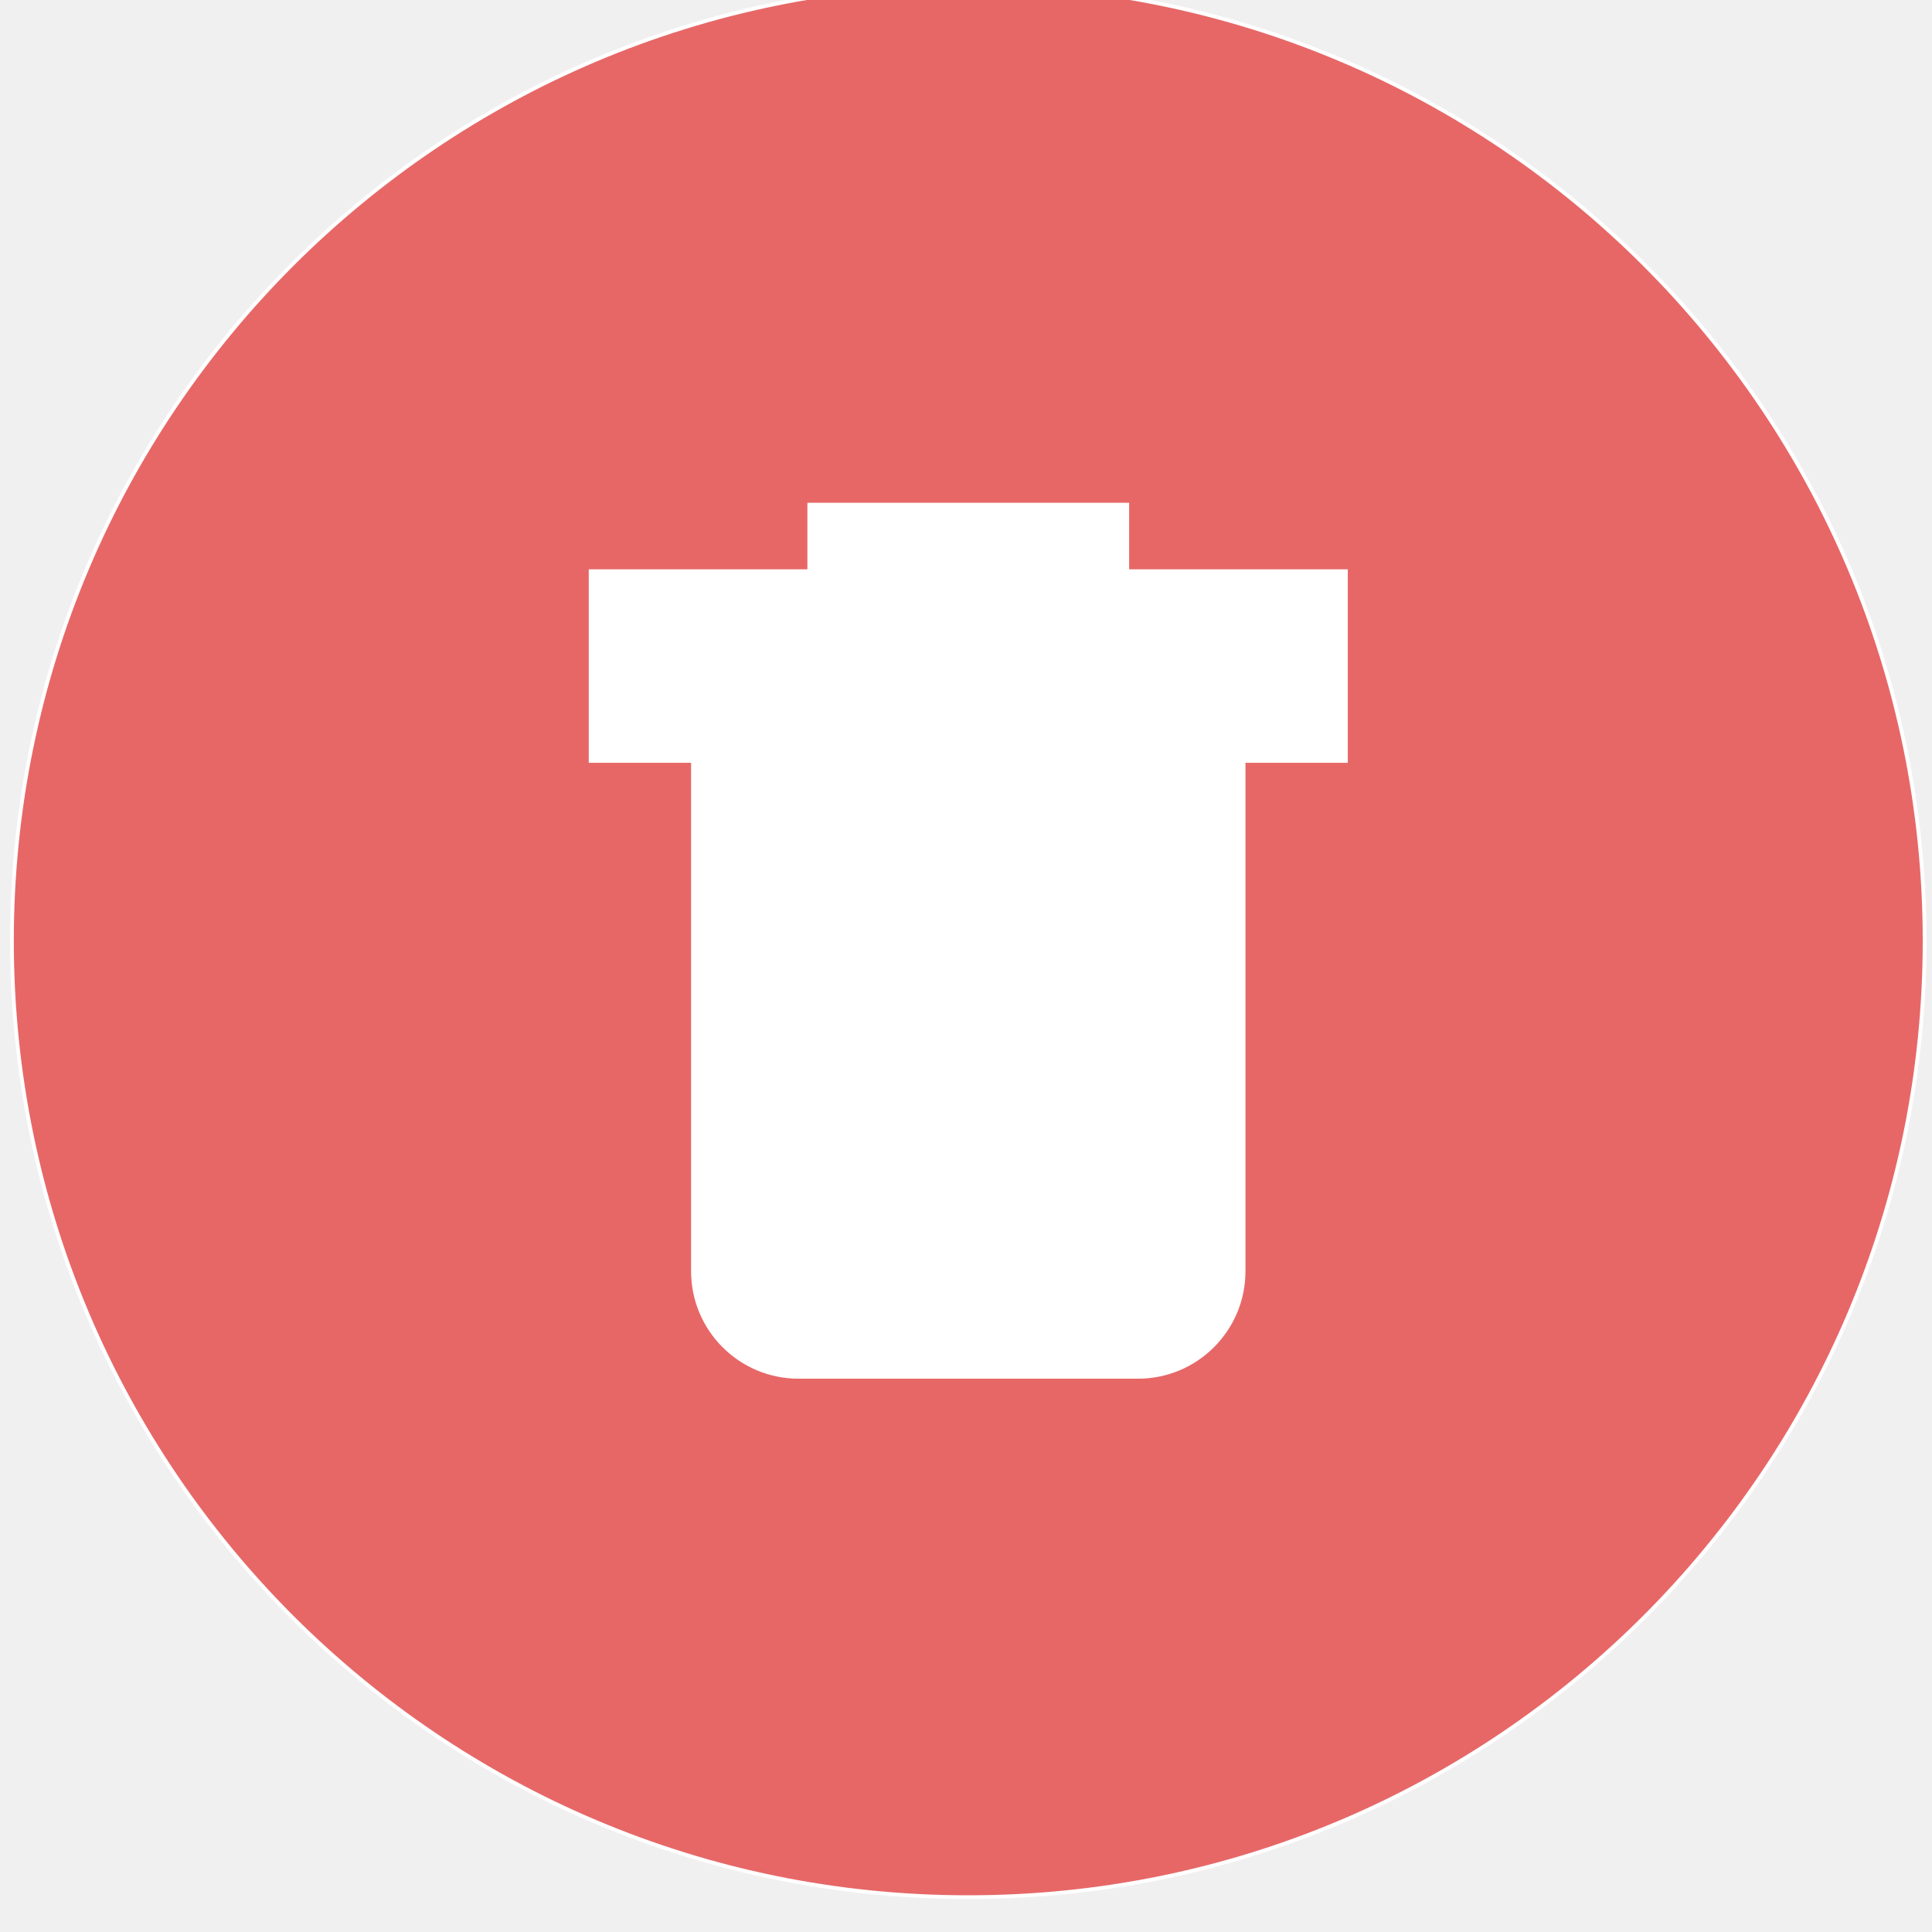
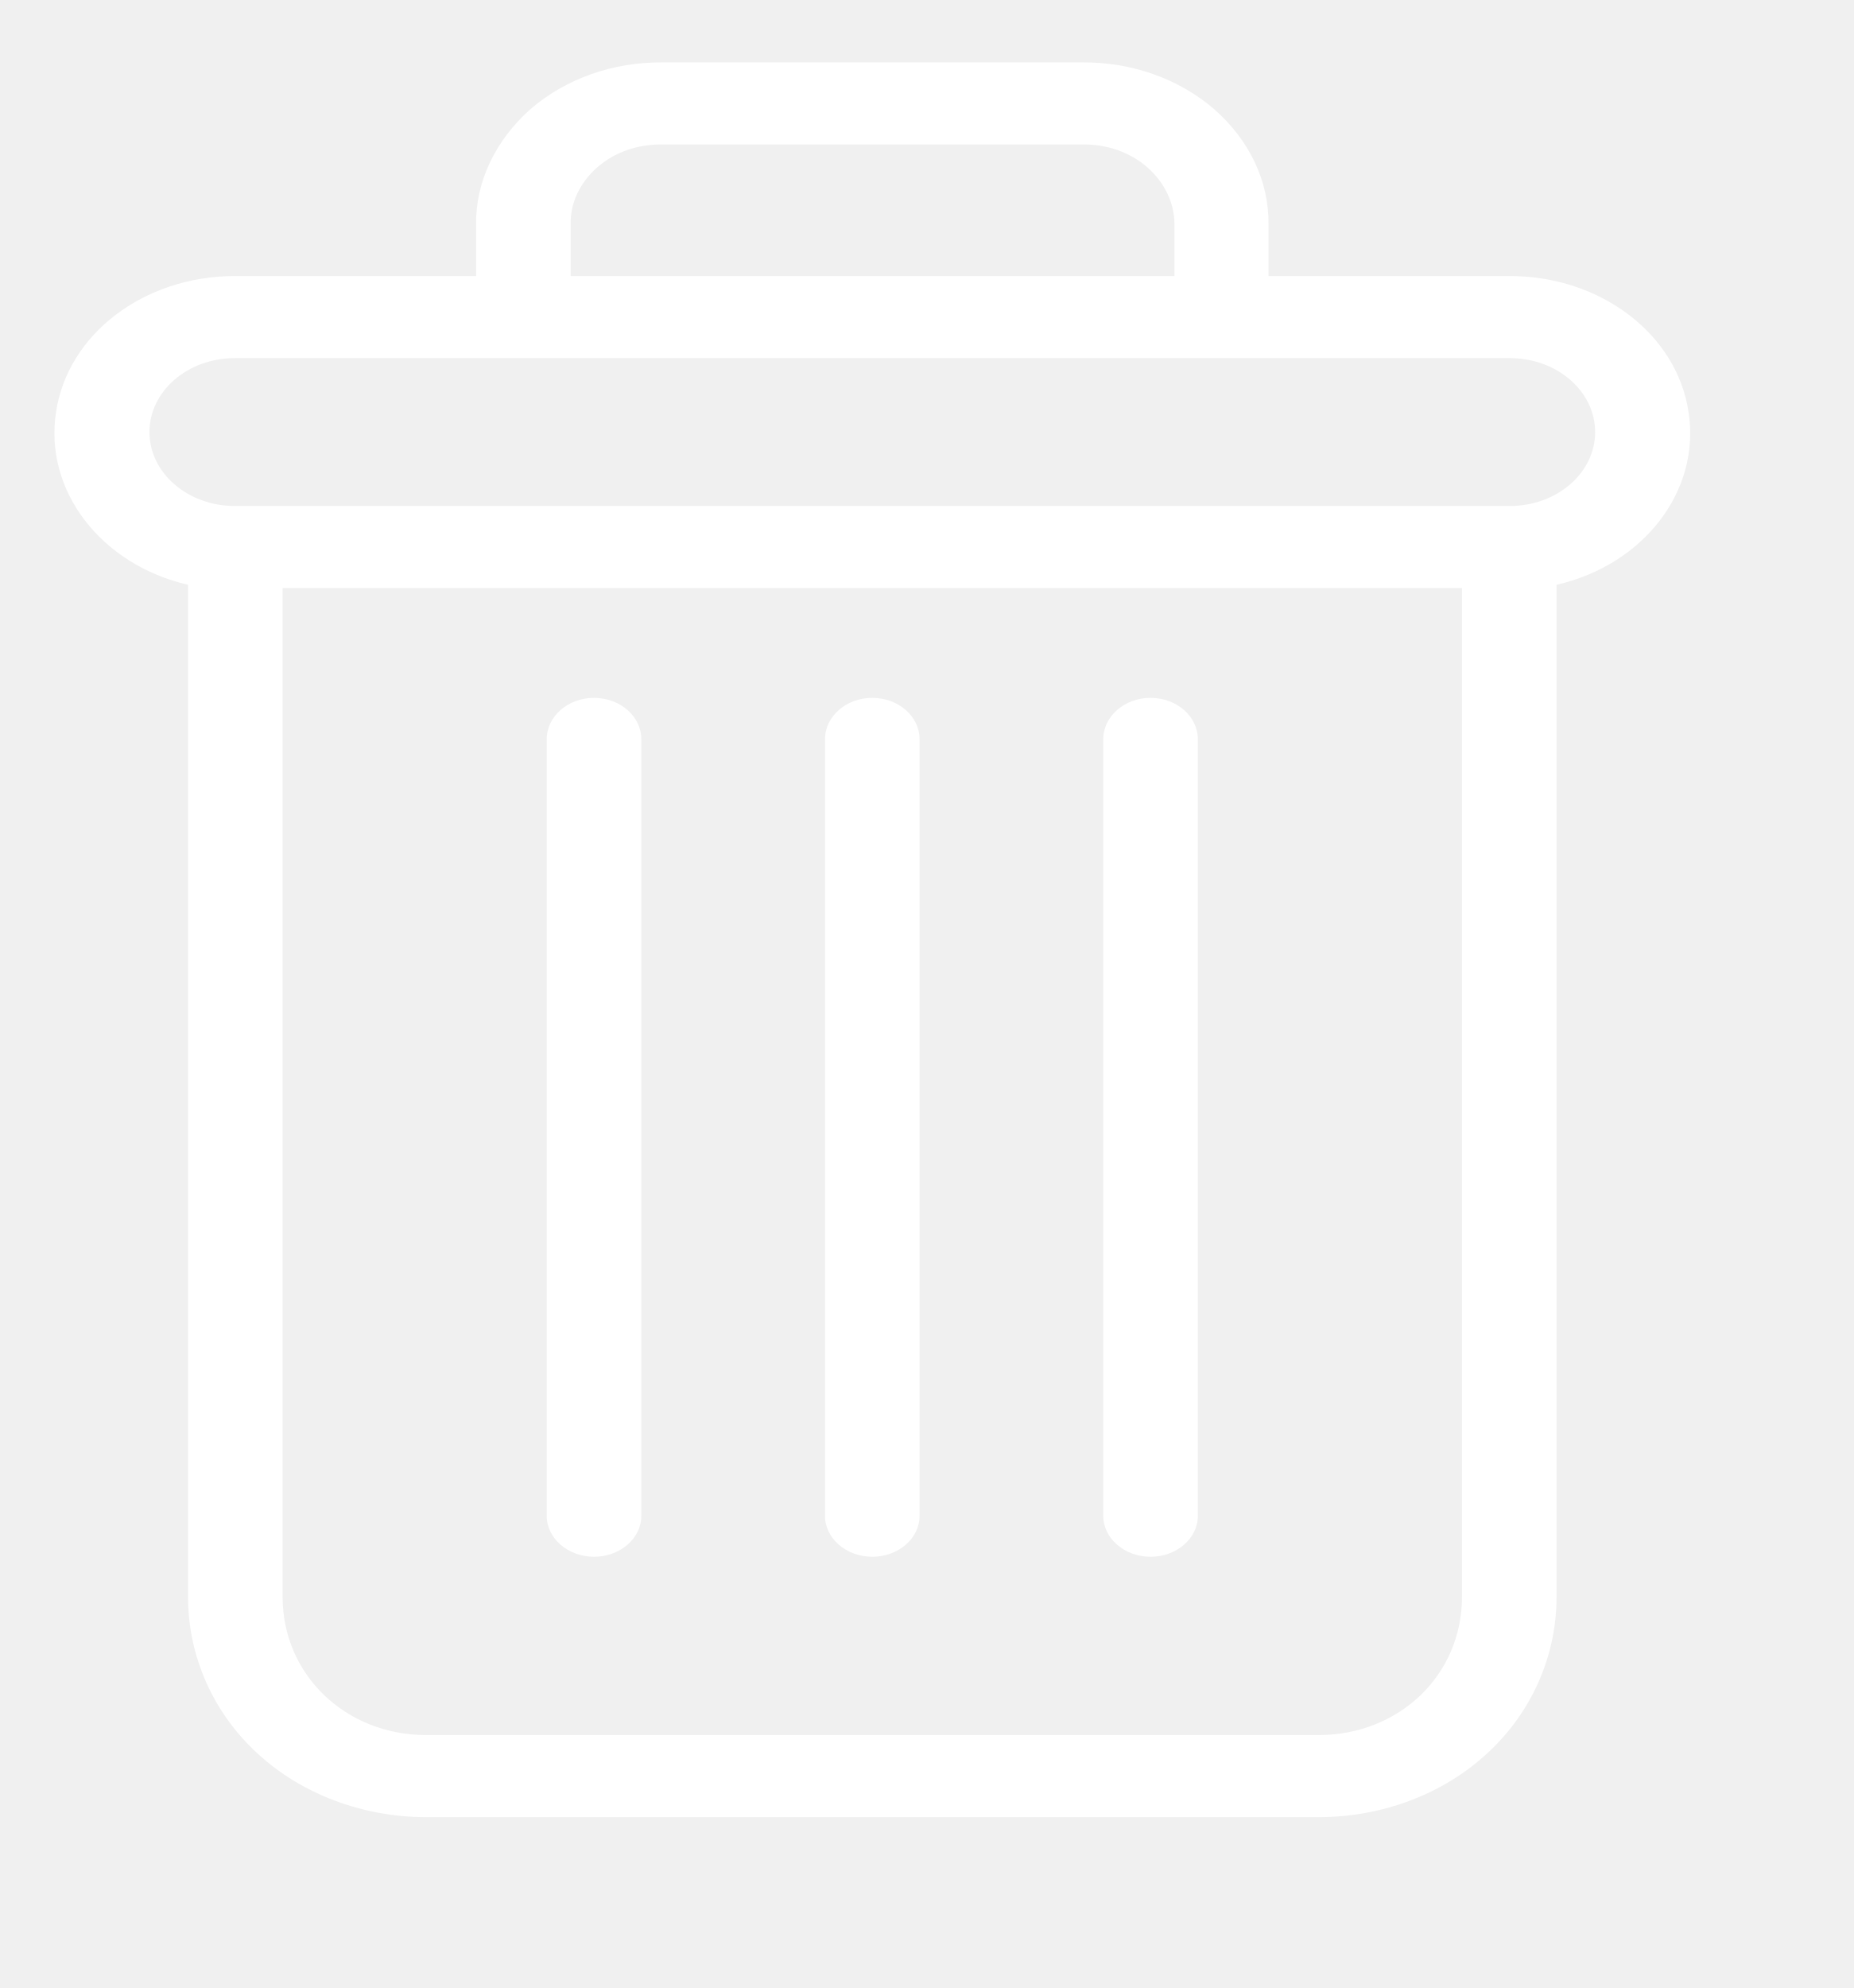
- <svg xmlns="http://www.w3.org/2000/svg" style="enable-background:new 0 0 512 512;" version="1.1" xml:space="preserve" width="512" height="512">
-   <rect id="backgroundrect" width="100%" height="100%" x="0" y="0" fill="none" stroke="none" />
-   <g class="currentLayer" style="">
-     <g id="Layer_1" class="" />
-     <circle cx="256.602" cy="249.333" r="253.44" id="svg_2" class="" fill="#e76767" fill-opacity="1" stroke="#ffffff" stroke-opacity="1" />
-     <path d="M301.579,364.868 h-89.954 c-15.454,0 -27.982,-12.528 -27.982,-27.982 V192.043 c0,-15.454 12.528,-27.982 27.982,-27.982 h89.954 c15.454,0 27.982,12.528 27.982,27.982 v144.843 C329.561,352.34 317.033,364.868 301.579,364.868 z" style="" id="svg_3" class="" fill="#ffffff" fill-opacity="1" stroke="#ffffff" stroke-opacity="1" />
-     <rect height="50.278" style="" width="200.152" x="156.526" y="151.373" id="svg_4" class="" fill="#ffffff" fill-opacity="1" stroke="#ffffff" stroke-opacity="1" />
-     <rect height="45.273" style="" width="84.265" x="214.47" y="133.741" id="svg_5" class="" fill="#ffffff" fill-opacity="1" stroke="#ffffff" stroke-opacity="1" />
+ <svg xmlns="http://www.w3.org/2000/svg" xmlns:xlink="http://www.w3.org/1999/xlink" version="1.1" preserveAspectRatio="xMidYMid meet" viewBox="484.33 535.717 34.101 36.281" width="30.1" height="32.28">
+   <defs>
+     <path d="M504.63 549.17C504.63 550.6 504.63 562.03 504.63 563.46C504.63 563.87 505.02 564.21 505.5 564.21C505.98 564.21 506.37 563.87 506.37 563.46C506.37 562.03 506.37 550.6 506.37 549.17C506.37 548.75 505.98 548.41 505.5 548.41C505.02 548.41 504.63 548.75 504.63 549.17Z" id="f2TdmQbsqq" />
+     <path d="M494.39 549.17C494.39 550.6 494.39 562.03 494.39 563.46C494.39 563.87 494.78 564.21 495.26 564.21C495.74 564.21 496.13 563.87 496.13 563.46C496.13 562.03 496.13 550.6 496.13 549.17C496.13 548.75 495.74 548.41 495.26 548.41C494.78 548.41 494.39 548.75 494.39 549.17Z" id="d162VIbGbM" />
+     <path d="M487.79 564.95C487.79 566.05 488.26 567.09 489.07 567.83C489.87 568.57 491 569 492.17 569C493.81 569 506.95 569 508.59 569C509.77 569 510.89 568.57 511.69 567.83C512.5 567.09 512.97 566.05 512.97 564.95C512.97 563.09 512.97 548.19 512.97 546.33C514.58 545.96 515.62 544.6 515.4 543.16C515.19 541.72 513.78 540.65 512.11 540.65C511.82 540.65 510.34 540.65 507.67 540.65C507.67 540.08 507.67 539.77 507.67 539.7C507.68 538.91 507.32 538.15 506.67 537.58C506.02 537.02 505.15 536.71 504.23 536.72C503.46 536.72 497.3 536.72 496.53 536.72C495.61 536.71 494.74 537.02 494.09 537.58C493.45 538.15 493.08 538.91 493.09 539.7C493.09 539.77 493.09 540.08 493.09 540.65C490.42 540.65 488.94 540.65 488.65 540.65C486.98 540.65 485.57 541.72 485.36 543.16C485.14 544.6 486.19 545.96 487.79 546.33C487.79 546.33 487.79 563.09 487.79 564.95ZM492.17 567.49C490.69 567.49 489.53 566.38 489.53 564.95C489.53 563.72 489.53 557.53 489.53 546.39L511.23 546.39C511.23 557.53 511.23 563.72 511.23 564.95C511.23 566.38 510.08 567.49 508.59 567.49C505.31 567.49 493.81 567.49 492.17 567.49ZM494.83 539.7C494.82 539.31 495 538.93 495.32 538.65C495.64 538.37 496.07 538.22 496.53 538.23C497.3 538.23 503.46 538.23 504.23 538.23C504.69 538.22 505.12 538.37 505.44 538.65C505.76 538.93 505.94 539.31 505.94 539.7C505.94 539.77 505.94 540.08 505.94 540.65L494.83 540.65C494.83 540.14 494.83 539.83 494.83 539.7ZM512.11 542.16C512.98 542.16 513.68 542.77 513.68 543.52C513.68 544.27 512.98 544.88 512.11 544.88C509.77 544.88 490.99 544.88 488.65 544.88C487.78 544.88 487.08 544.27 487.08 543.52C487.08 542.77 487.78 542.16 488.65 542.16C493.34 542.16 509.77 542.16 512.11 542.16Z" id="aapHhDIG1w" />
+     <path d="M499.51 549.17C499.51 550.6 499.51 562.03 499.51 563.46C499.51 563.87 499.9 564.21 500.38 564.21C500.86 564.21 501.25 563.87 501.25 563.46C501.25 562.03 501.25 550.6 501.25 549.17C501.25 548.75 500.86 548.41 500.38 548.41C499.9 548.41 499.51 548.75 499.51 549.17Z" id="b2lAGdlXa" />
+   </defs>
+   <g>
+     <g>
+       <use xlink:href="#f2TdmQbsqq" opacity="1" fill="#ffffff" fill-opacity="1" />
+       <g>
+         <use xlink:href="#f2TdmQbsqq" opacity="1" fill-opacity="0" stroke="#000000" stroke-width="1" stroke-opacity="0" />
+       </g>
+     </g>
+     <g>
+       <use xlink:href="#d162VIbGbM" opacity="1" fill="#ffffff" fill-opacity="1" />
+       <g>
+         <use xlink:href="#d162VIbGbM" opacity="1" fill-opacity="0" stroke="#000000" stroke-width="1" stroke-opacity="0" />
+       </g>
+     </g>
+     <g>
+       <use xlink:href="#aapHhDIG1w" opacity="1" fill="#ffffff" fill-opacity="1" />
+       <g>
+         <use xlink:href="#aapHhDIG1w" opacity="1" fill-opacity="0" stroke="#000000" stroke-width="1" stroke-opacity="0" />
+       </g>
+     </g>
+     <g>
+       <use xlink:href="#b2lAGdlXa" opacity="1" fill="#ffffff" fill-opacity="1" />
+       <g>
+         <use xlink:href="#b2lAGdlXa" opacity="1" fill-opacity="0" stroke="#000000" stroke-width="1" stroke-opacity="0" />
+       </g>
+     </g>
  </g>
</svg>
